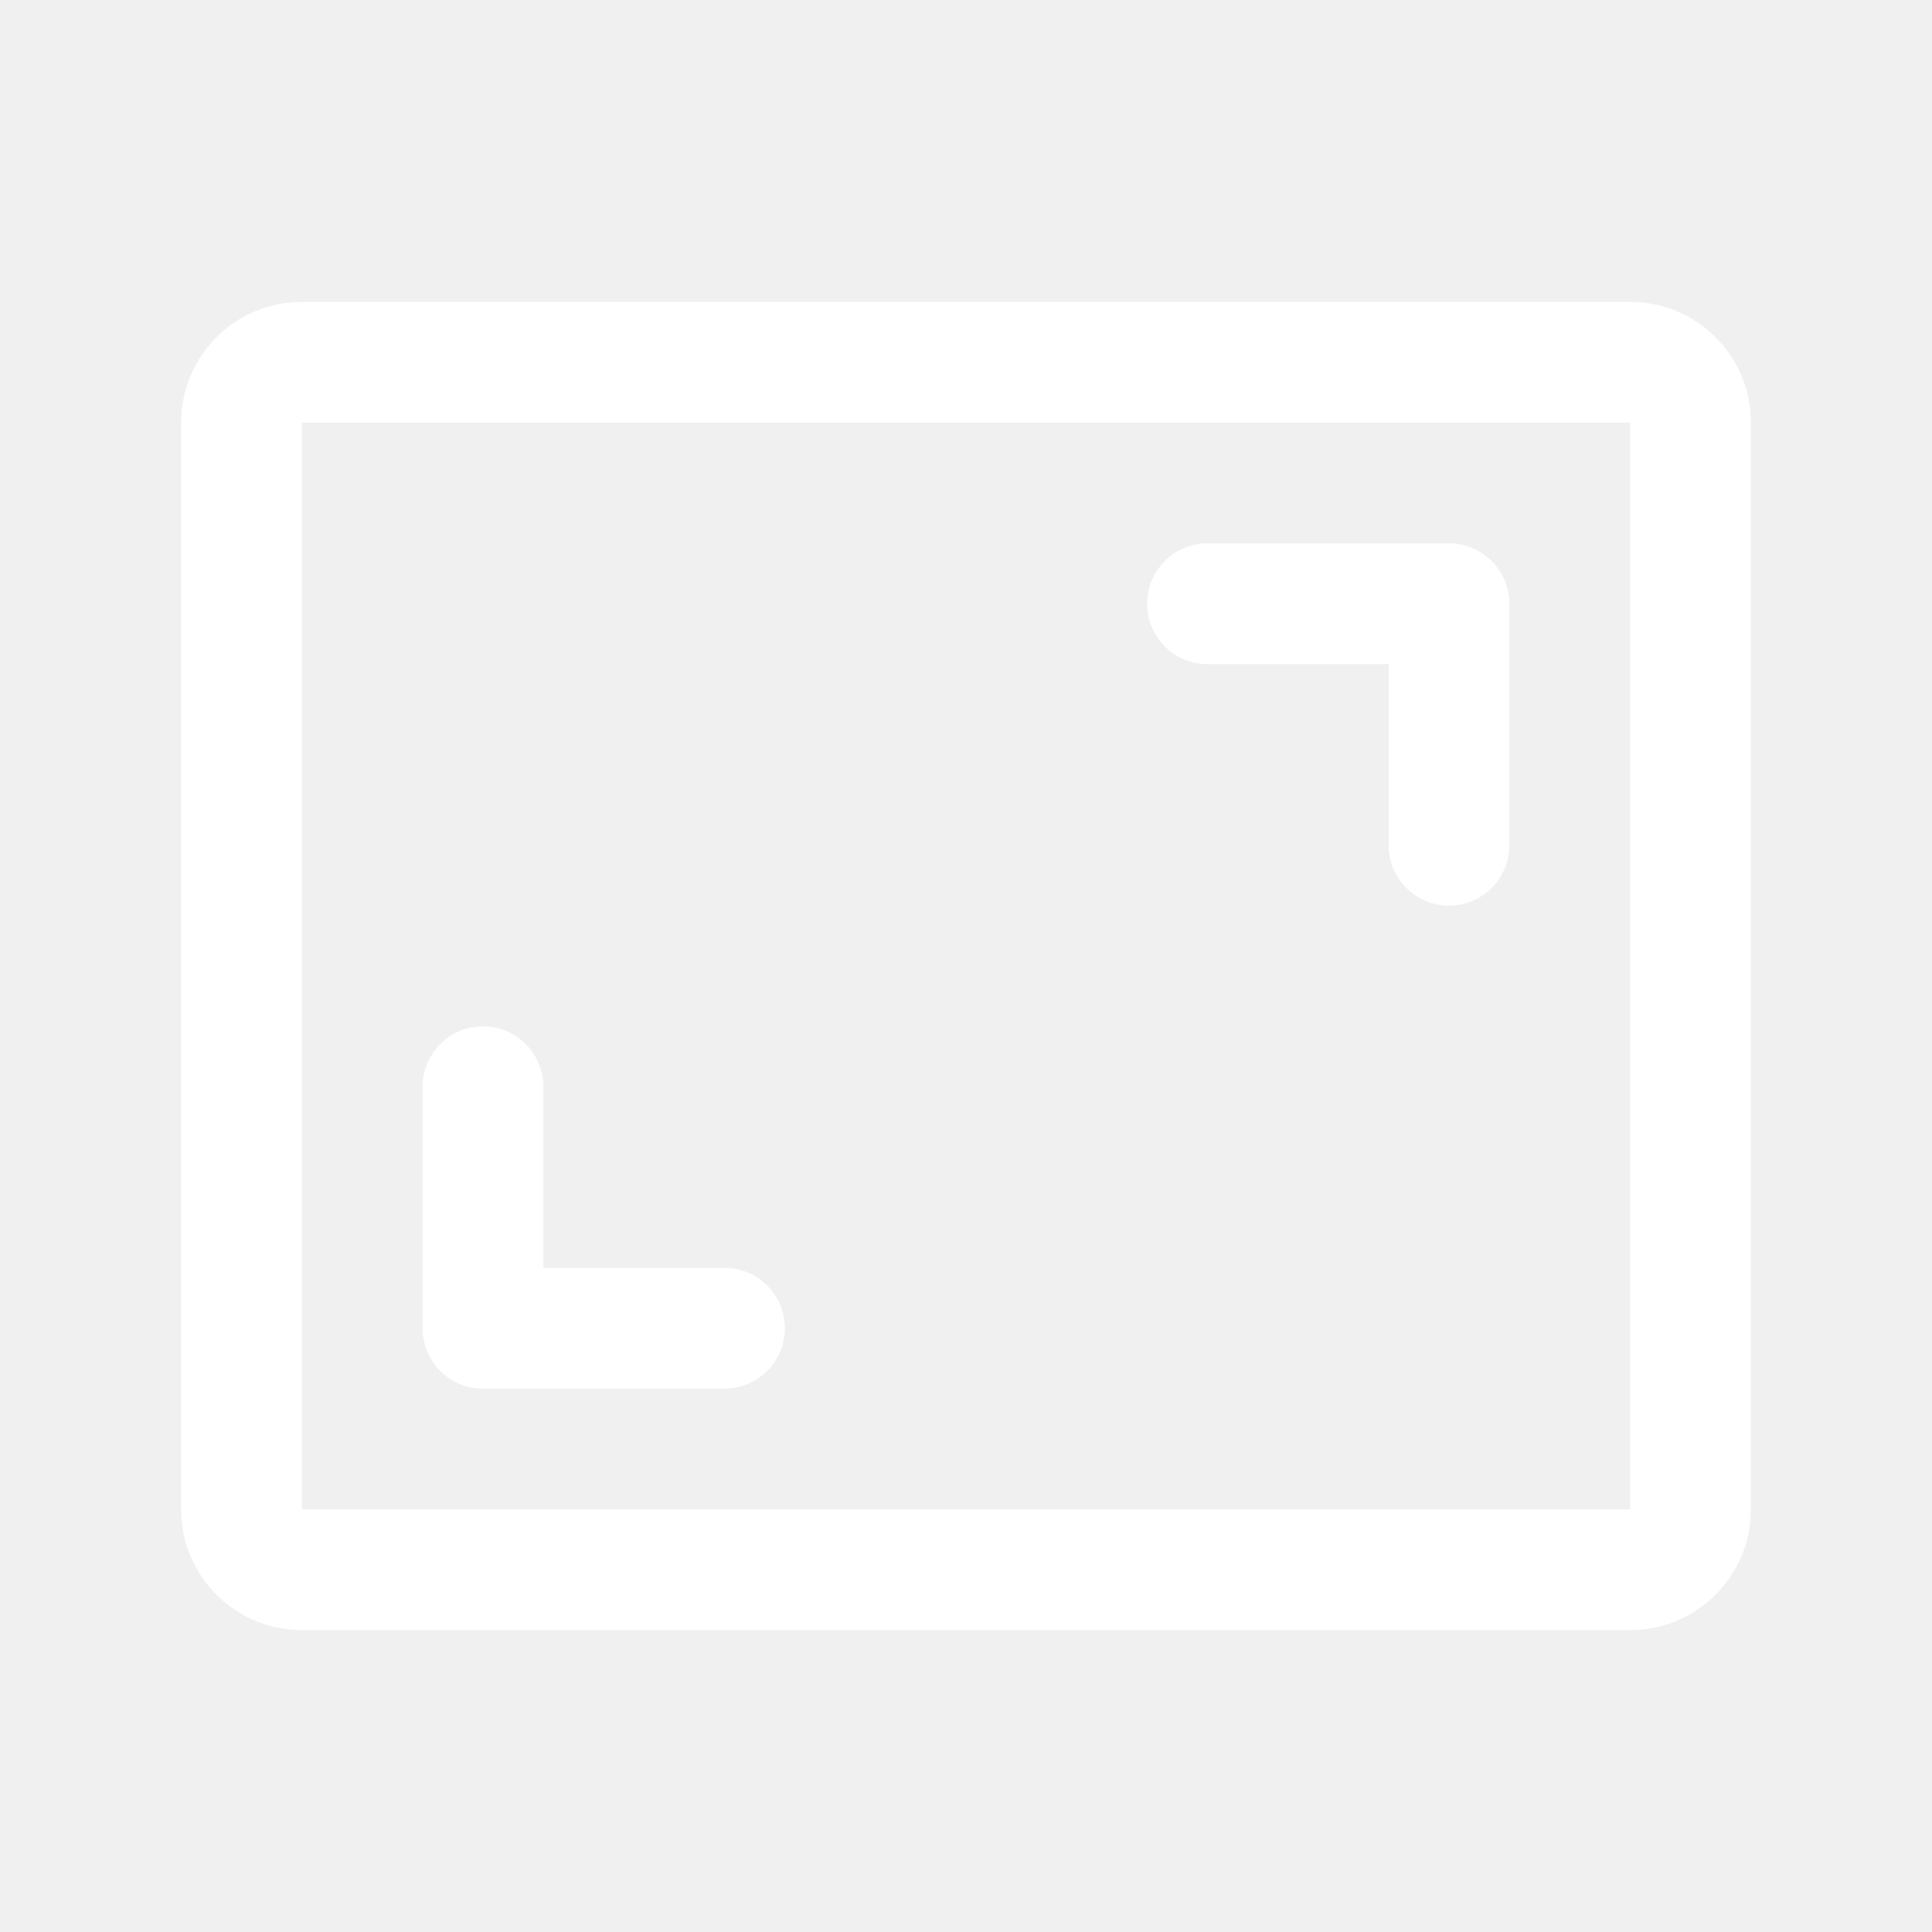
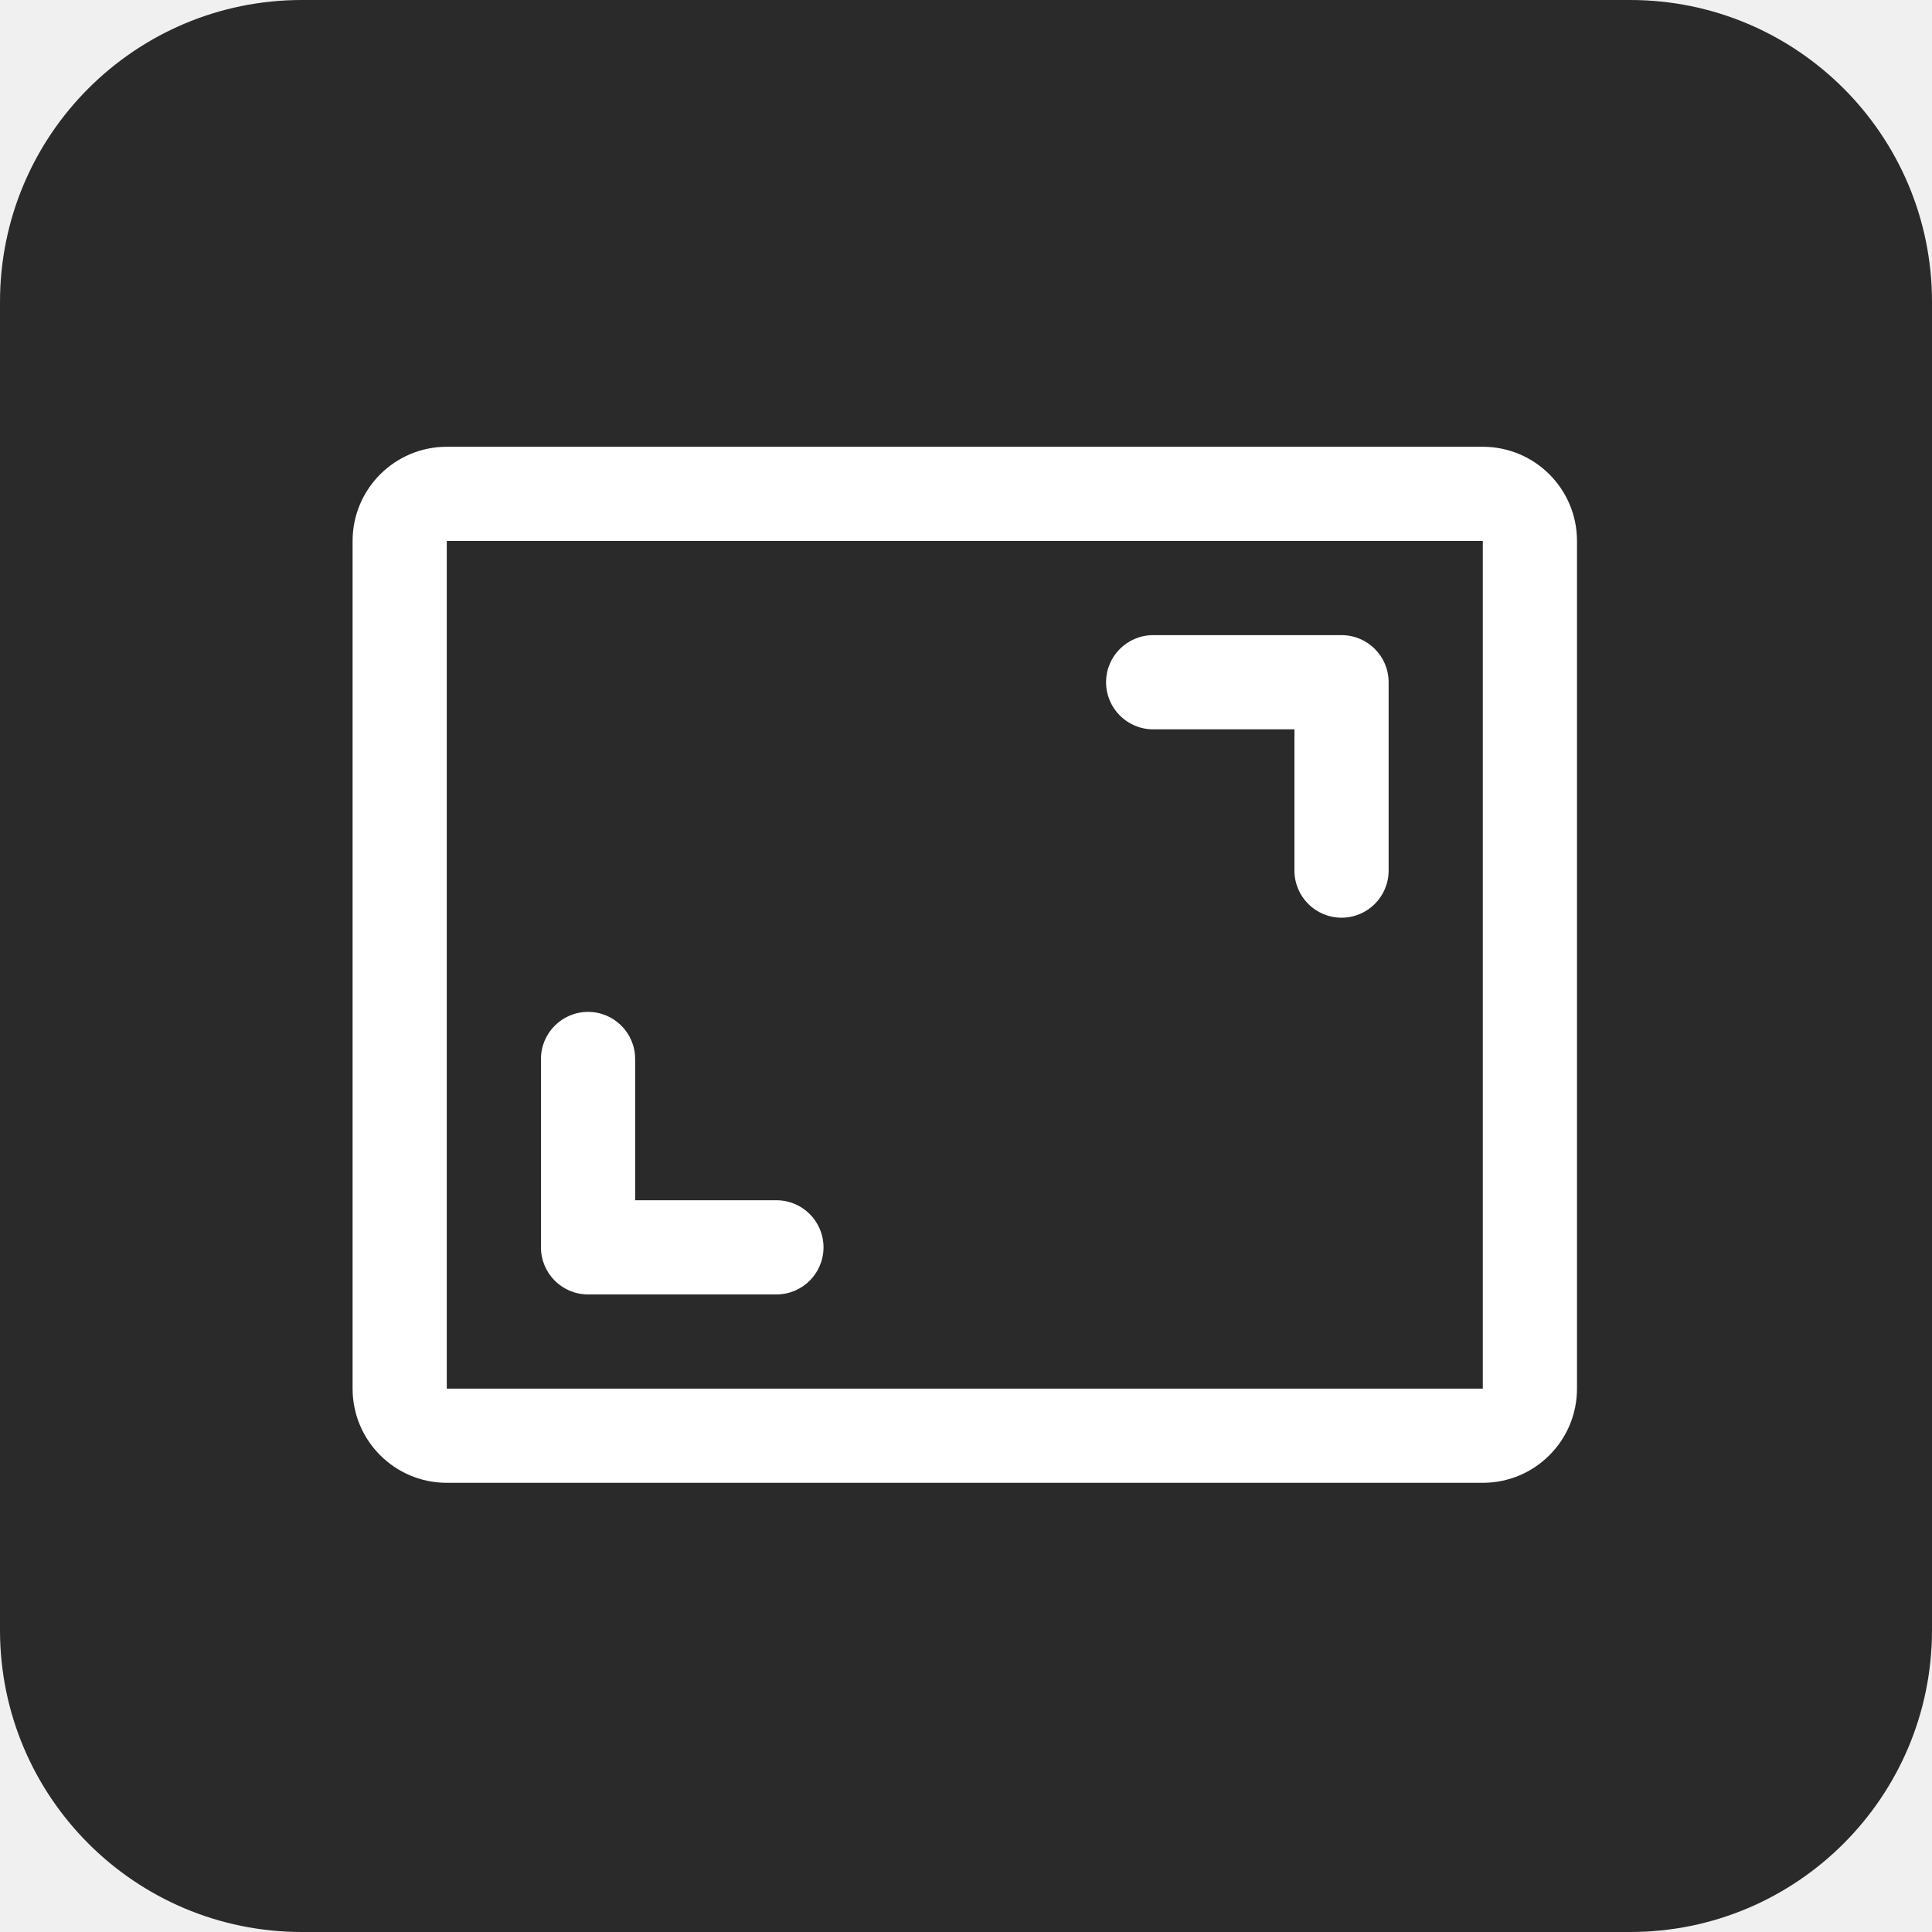
- <svg xmlns="http://www.w3.org/2000/svg" width="32" height="32" fill="#ffffff" viewBox="0 0 256 256">
-   <path d="M200,80v32a8,8,0,0,1-16,0V88H160a8,8,0,0,1,0-16h32A8,8,0,0,1,200,80ZM96,168H72V144a8,8,0,0,0-16,0v32a8,8,0,0,0,8,8H96a8,8,0,0,0,0-16ZM232,56V200a16,16,0,0,1-16,16H40a16,16,0,0,1-16-16V56A16,16,0,0,1,40,40H216A16,16,0,0,1,232,56ZM216,200V56H40V200H216Z" />
+ <svg xmlns="http://www.w3.org/2000/svg" width="256" height="256" viewBox="0 0 256 256">
+   <rect width="256" height="256" rx="40" fill="#2a2a2a" />
+   <g fill="#ffffff" transform="translate(28,28) scale(0.78)">
+     <path d="M200,80v32a8,8,0,0,1-16,0V88H160a8,8,0,0,1,0-16h32A8,8,0,0,1,200,80ZM96,168H72V144a8,8,0,0,0-16,0v32a8,8,0,0,0,8,8H96a8,8,0,0,0,0-16ZM232,56V200a16,16,0,0,1-16,16H40a16,16,0,0,1-16-16V56A16,16,0,0,1,40,40H216A16,16,0,0,1,232,56ZM216,200V56H40V200H216Z" />
+   </g>
</svg>
